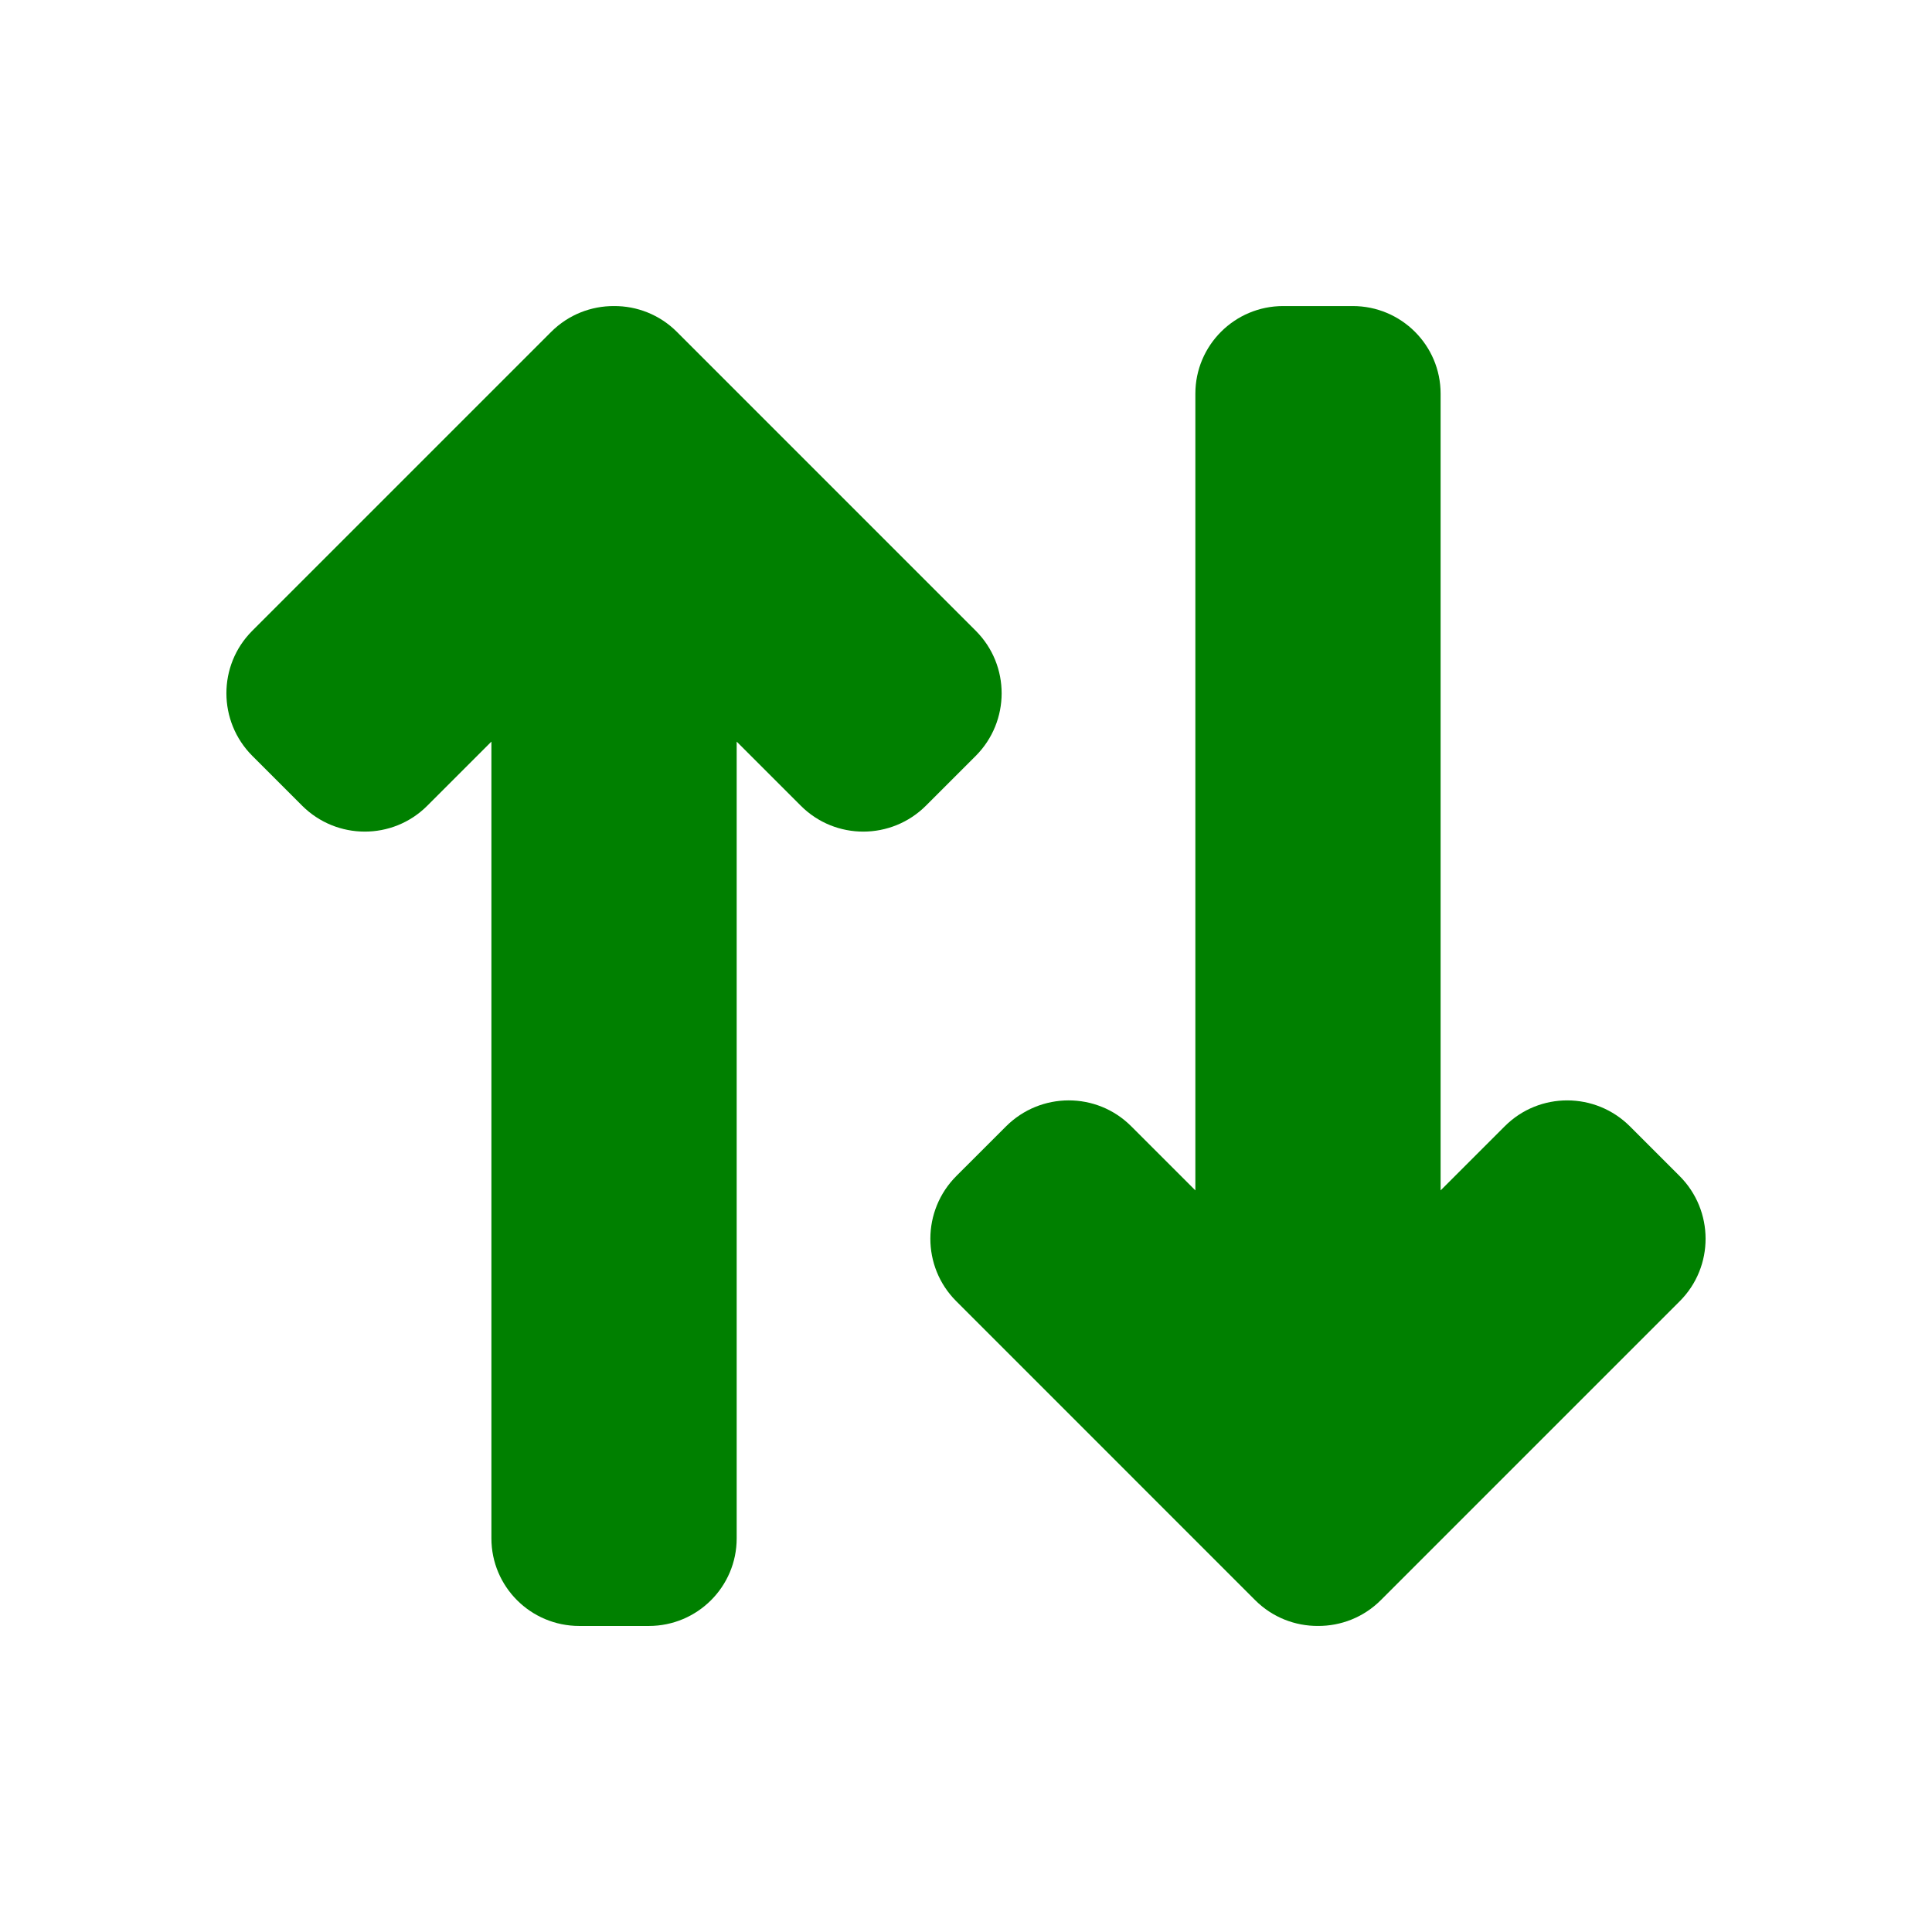
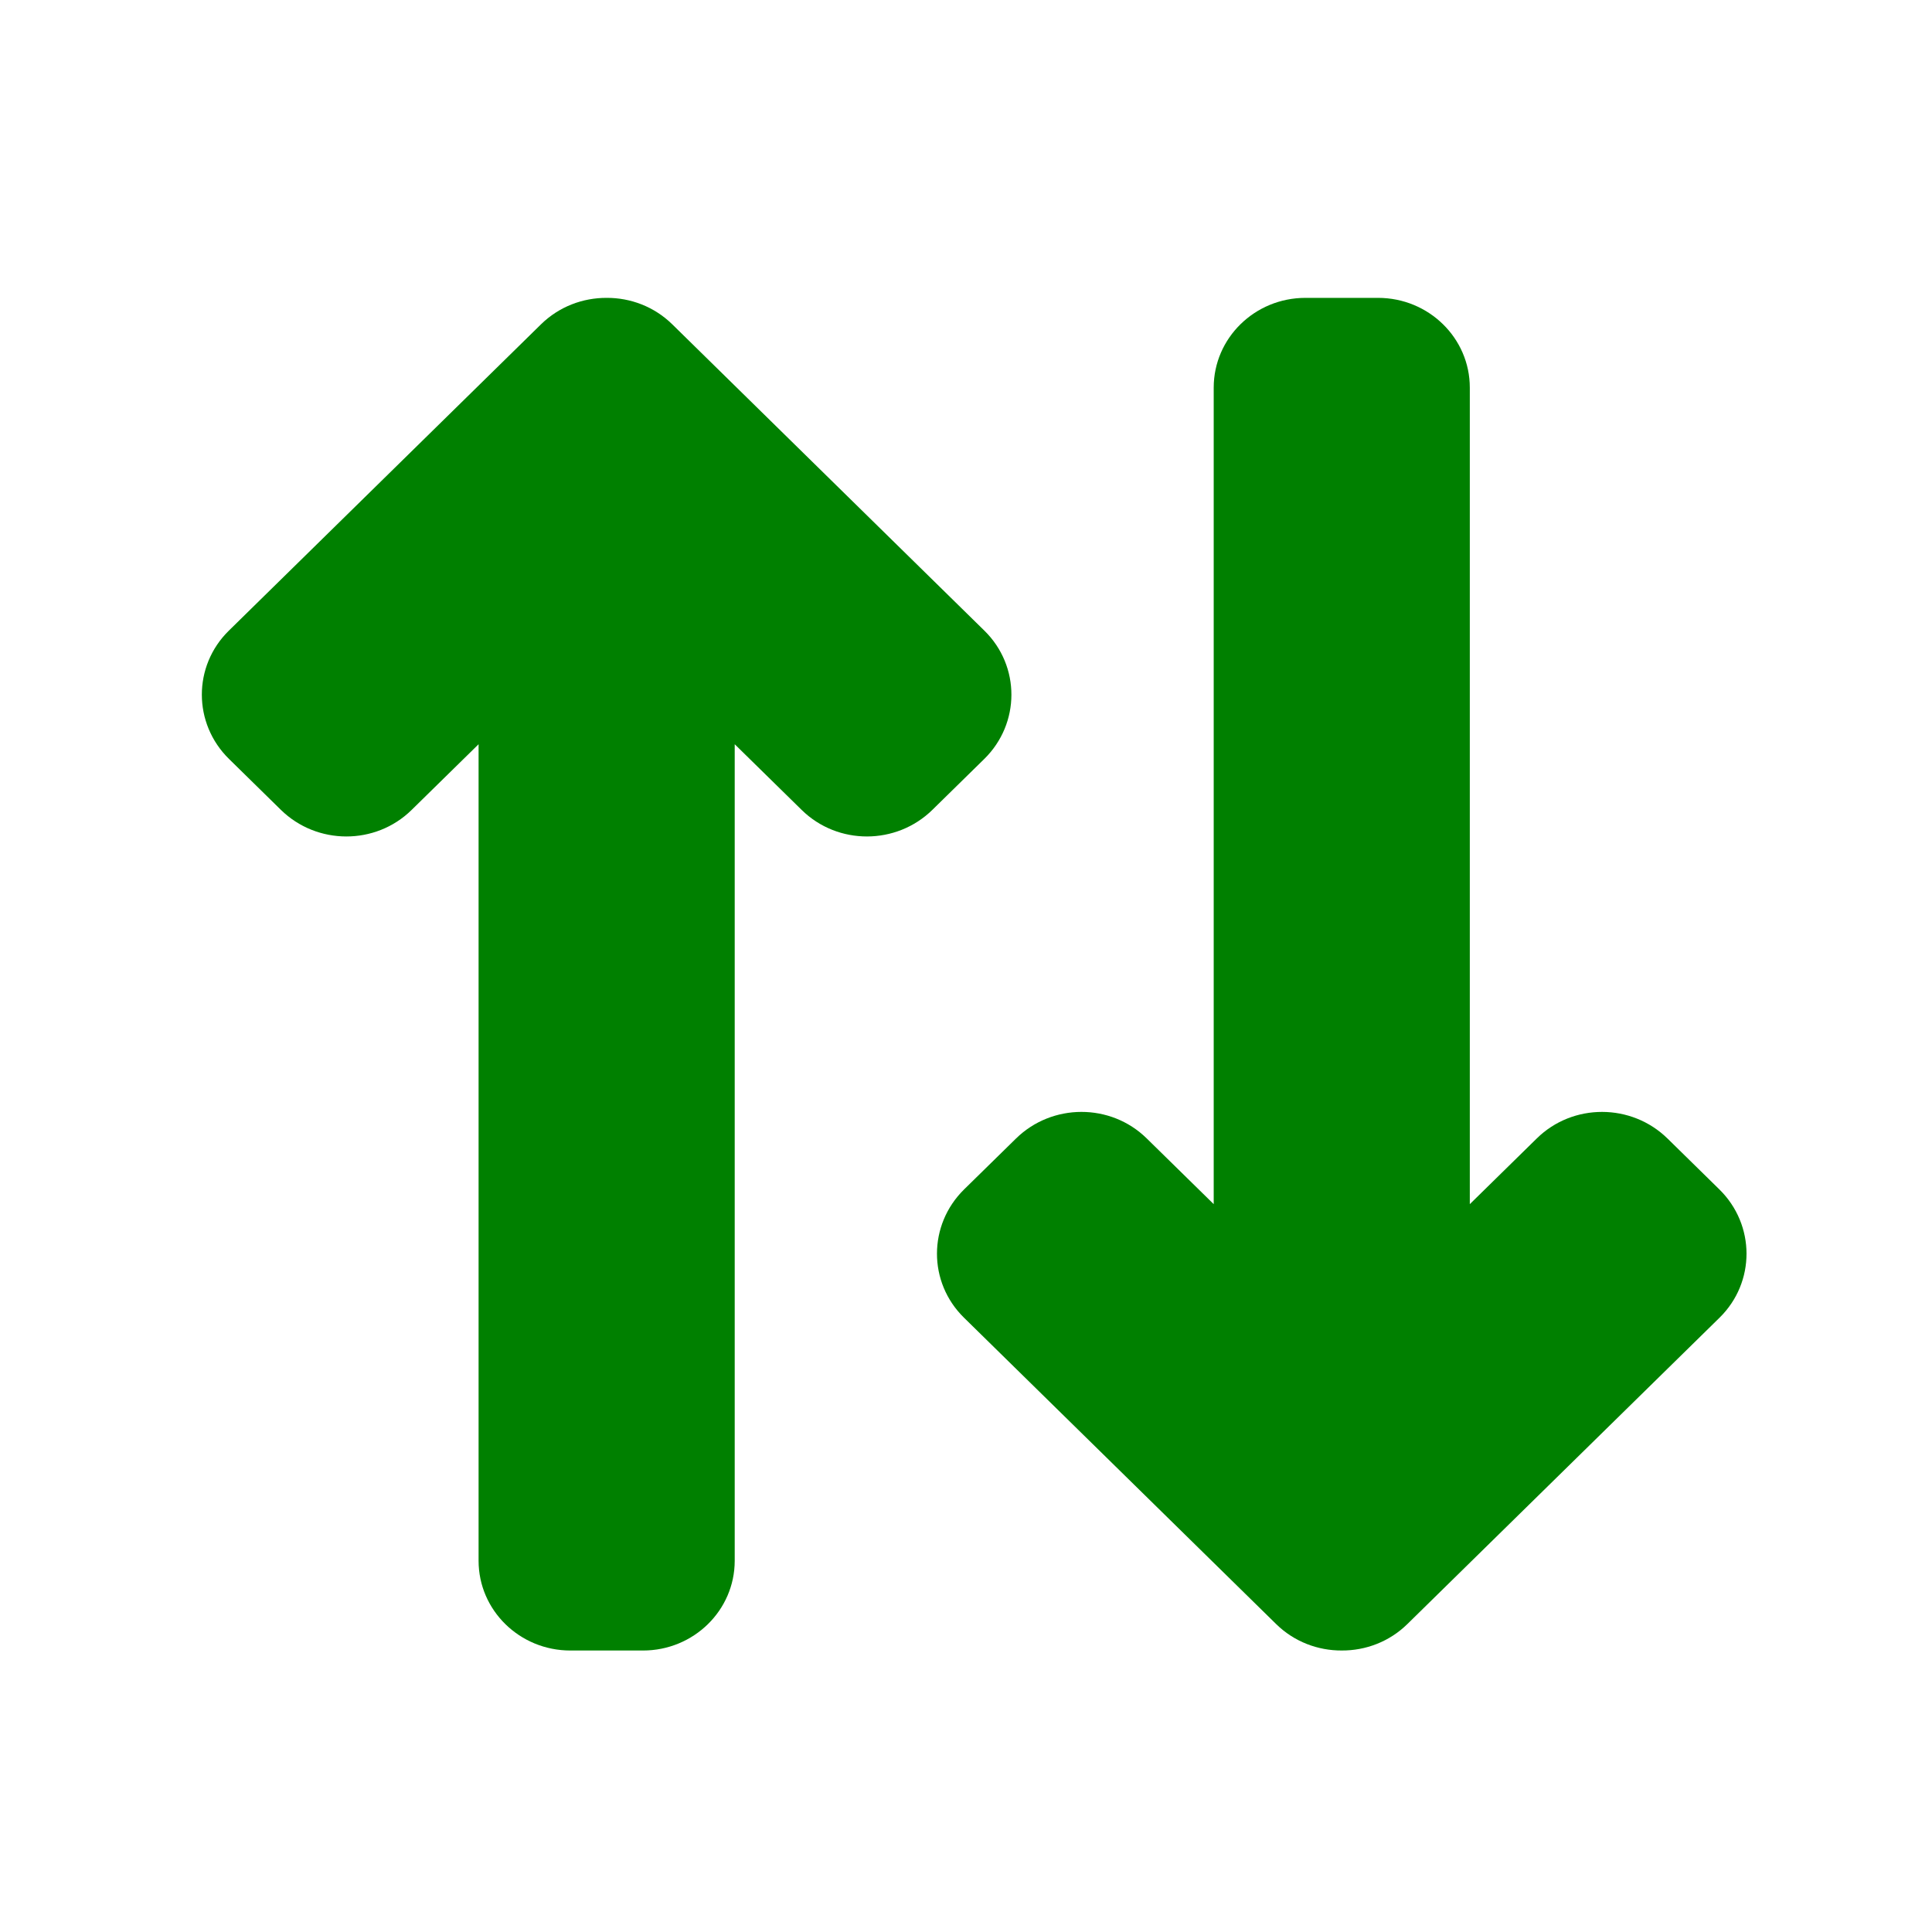
<svg xmlns="http://www.w3.org/2000/svg" enable-background="new 0 0 128 128" height="128px" id="Layer_1" version="1.1" viewBox="0 0 128 128" width="128px" xml:space="preserve">
  <defs id="defs11" />
-   <g id="g3" style="fill:#008000">
-     <path d="M111.276,77.913l-3.286-3.286c-2.293-2.292-6.006-2.299-8.292-0.013l-4.254,4.253V26.081   c0-3.204-2.606-5.804-5.822-5.804h-4.608c-3.213,0-5.818,2.6-5.818,5.804v52.785l-4.254-4.252c-2.287-2.287-6-2.279-8.292,0.013   l-3.288,3.285c-2.292,2.295-2.299,6.006-0.011,8.293l19.807,19.81c1.147,1.147,2.656,1.716,4.163,1.708   c1.507,0.007,3.013-0.561,4.161-1.709l19.809-19.809C113.574,83.92,113.569,80.207,111.276,77.913z" fill="#232323" id="path5" style="fill:#008000" />
-     <path d="M16.724,50.086l3.287,3.287c2.293,2.292,6.005,2.299,8.292,0.014l4.254-4.253v52.786   c0,3.205,2.606,5.804,5.821,5.804h4.609c3.214,0,5.82-2.599,5.82-5.804V49.134l4.253,4.252c2.287,2.287,6,2.279,8.292-0.014   l3.287-3.286c2.292-2.293,2.298-6.004,0.011-8.292L44.843,21.985c-1.147-1.146-2.656-1.716-4.162-1.708   c-1.508-0.006-3.014,0.562-4.163,1.709L16.71,41.794C14.425,44.08,14.43,47.793,16.724,50.086z" fill="#232323" id="path7" style="fill:#008000" />
+   <g id="g3" style="fill:#008000" transform="matrix(1.044275,0,0,1.024809,-2.291245,-1.045427)">
+     <path d="m 111.276,77.913 -3.286,-3.286 c -2.293,-2.292 -6.006,-2.299 -8.292,-0.013 l -4.254,4.253 0,-52.786 c 0,-3.204 -2.606,-5.804 -5.822,-5.804 l -4.608,0 c -3.213,0 -5.818,2.6 -5.818,5.804 l 0,52.785 -4.254,-4.252 c -2.287,-2.287 -6,-2.279 -8.292,0.013 l -3.288,3.285 c -2.292,2.295 -2.299,6.006 -0.011,8.293 l 19.807,19.81 c 1.147,1.147 2.656,1.716 4.163,1.708 1.507,0.007 3.013,-0.561 4.161,-1.709 l 19.809,-19.809 c 2.283,-2.285 2.278,-5.998 -0.015,-8.292 z" id="path5" style="fill:#008000" />
+     <path d="m 16.724,50.086 3.287,3.287 c 2.293,2.292 6.005,2.299 8.292,0.014 l 4.254,-4.253 0,52.786 c 0,3.205 2.606,5.804 5.821,5.804 l 4.609,0 c 3.214,0 5.82,-2.599 5.82,-5.804 l 0,-52.786 4.253,4.252 c 2.287,2.287 6,2.279 8.292,-0.014 l 3.287,-3.286 c 2.292,-2.293 2.298,-6.004 0.011,-8.292 L 44.843,21.985 c -1.147,-1.146 -2.656,-1.716 -4.162,-1.708 -1.508,-0.006 -3.014,0.562 -4.163,1.709 L 16.71,41.794 c -2.285,2.286 -2.28,5.999 0.014,8.292 z" id="path7" style="fill:#008000" />
  </g>
</svg>
